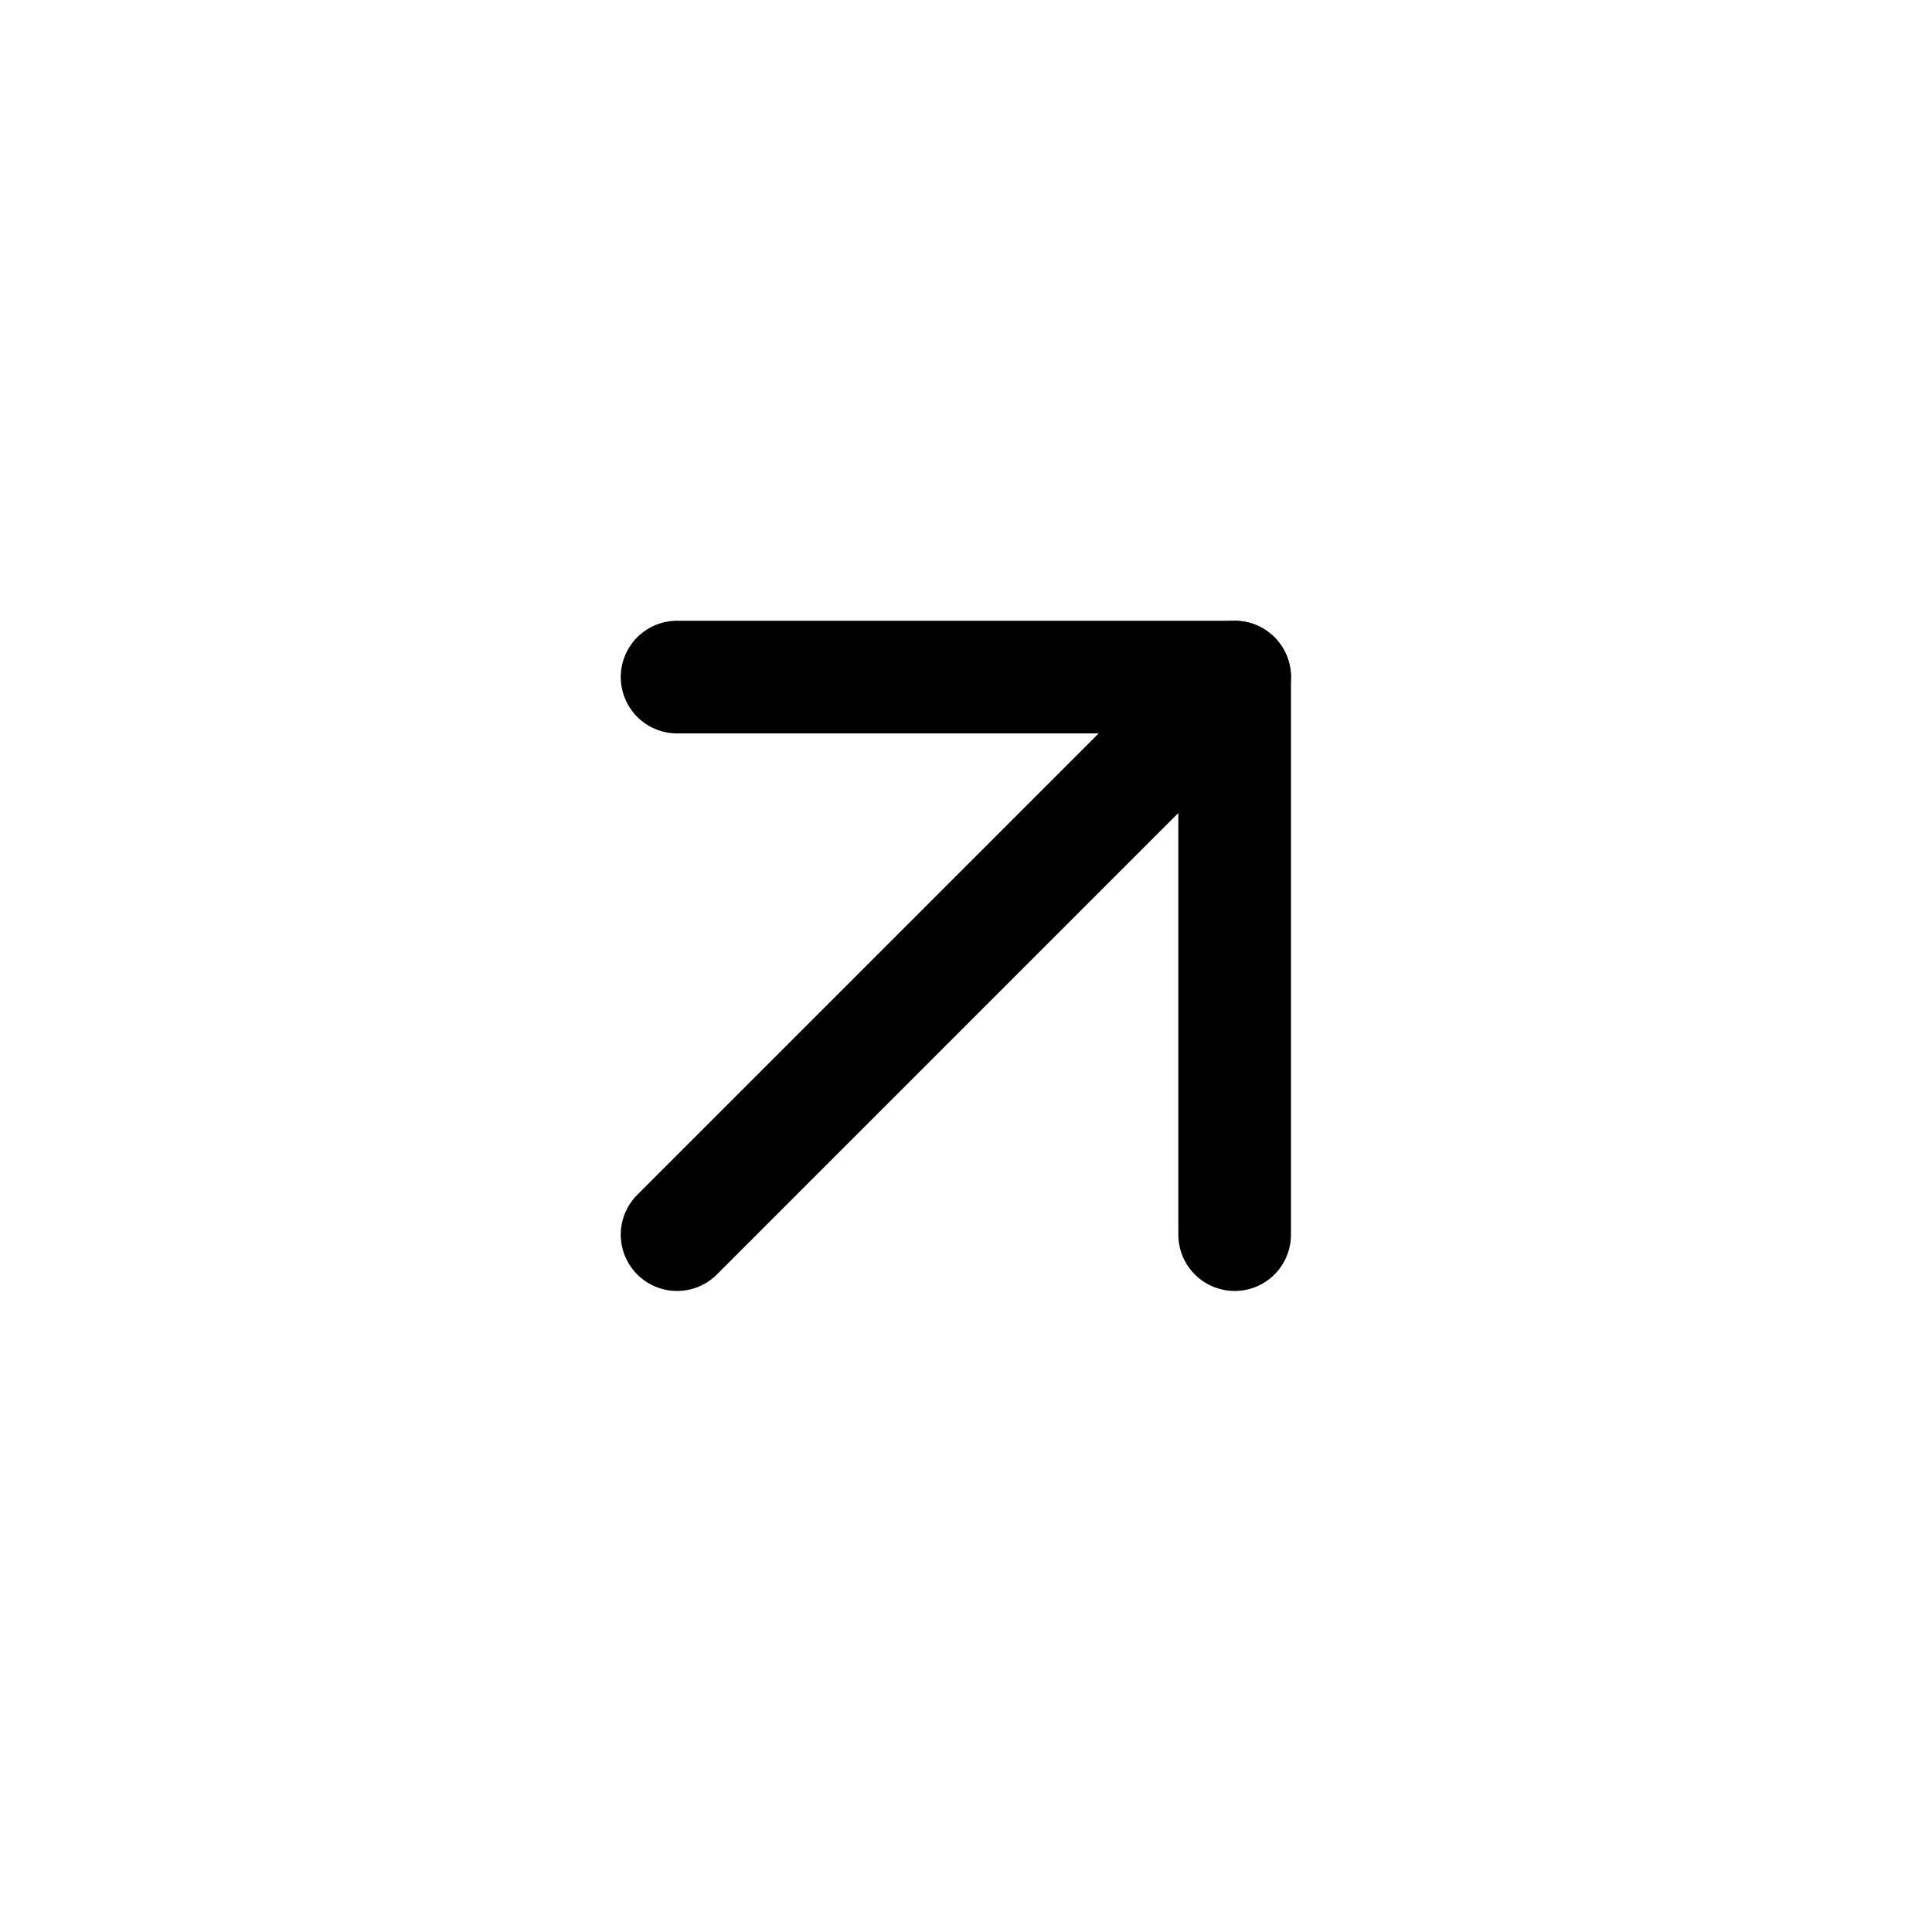
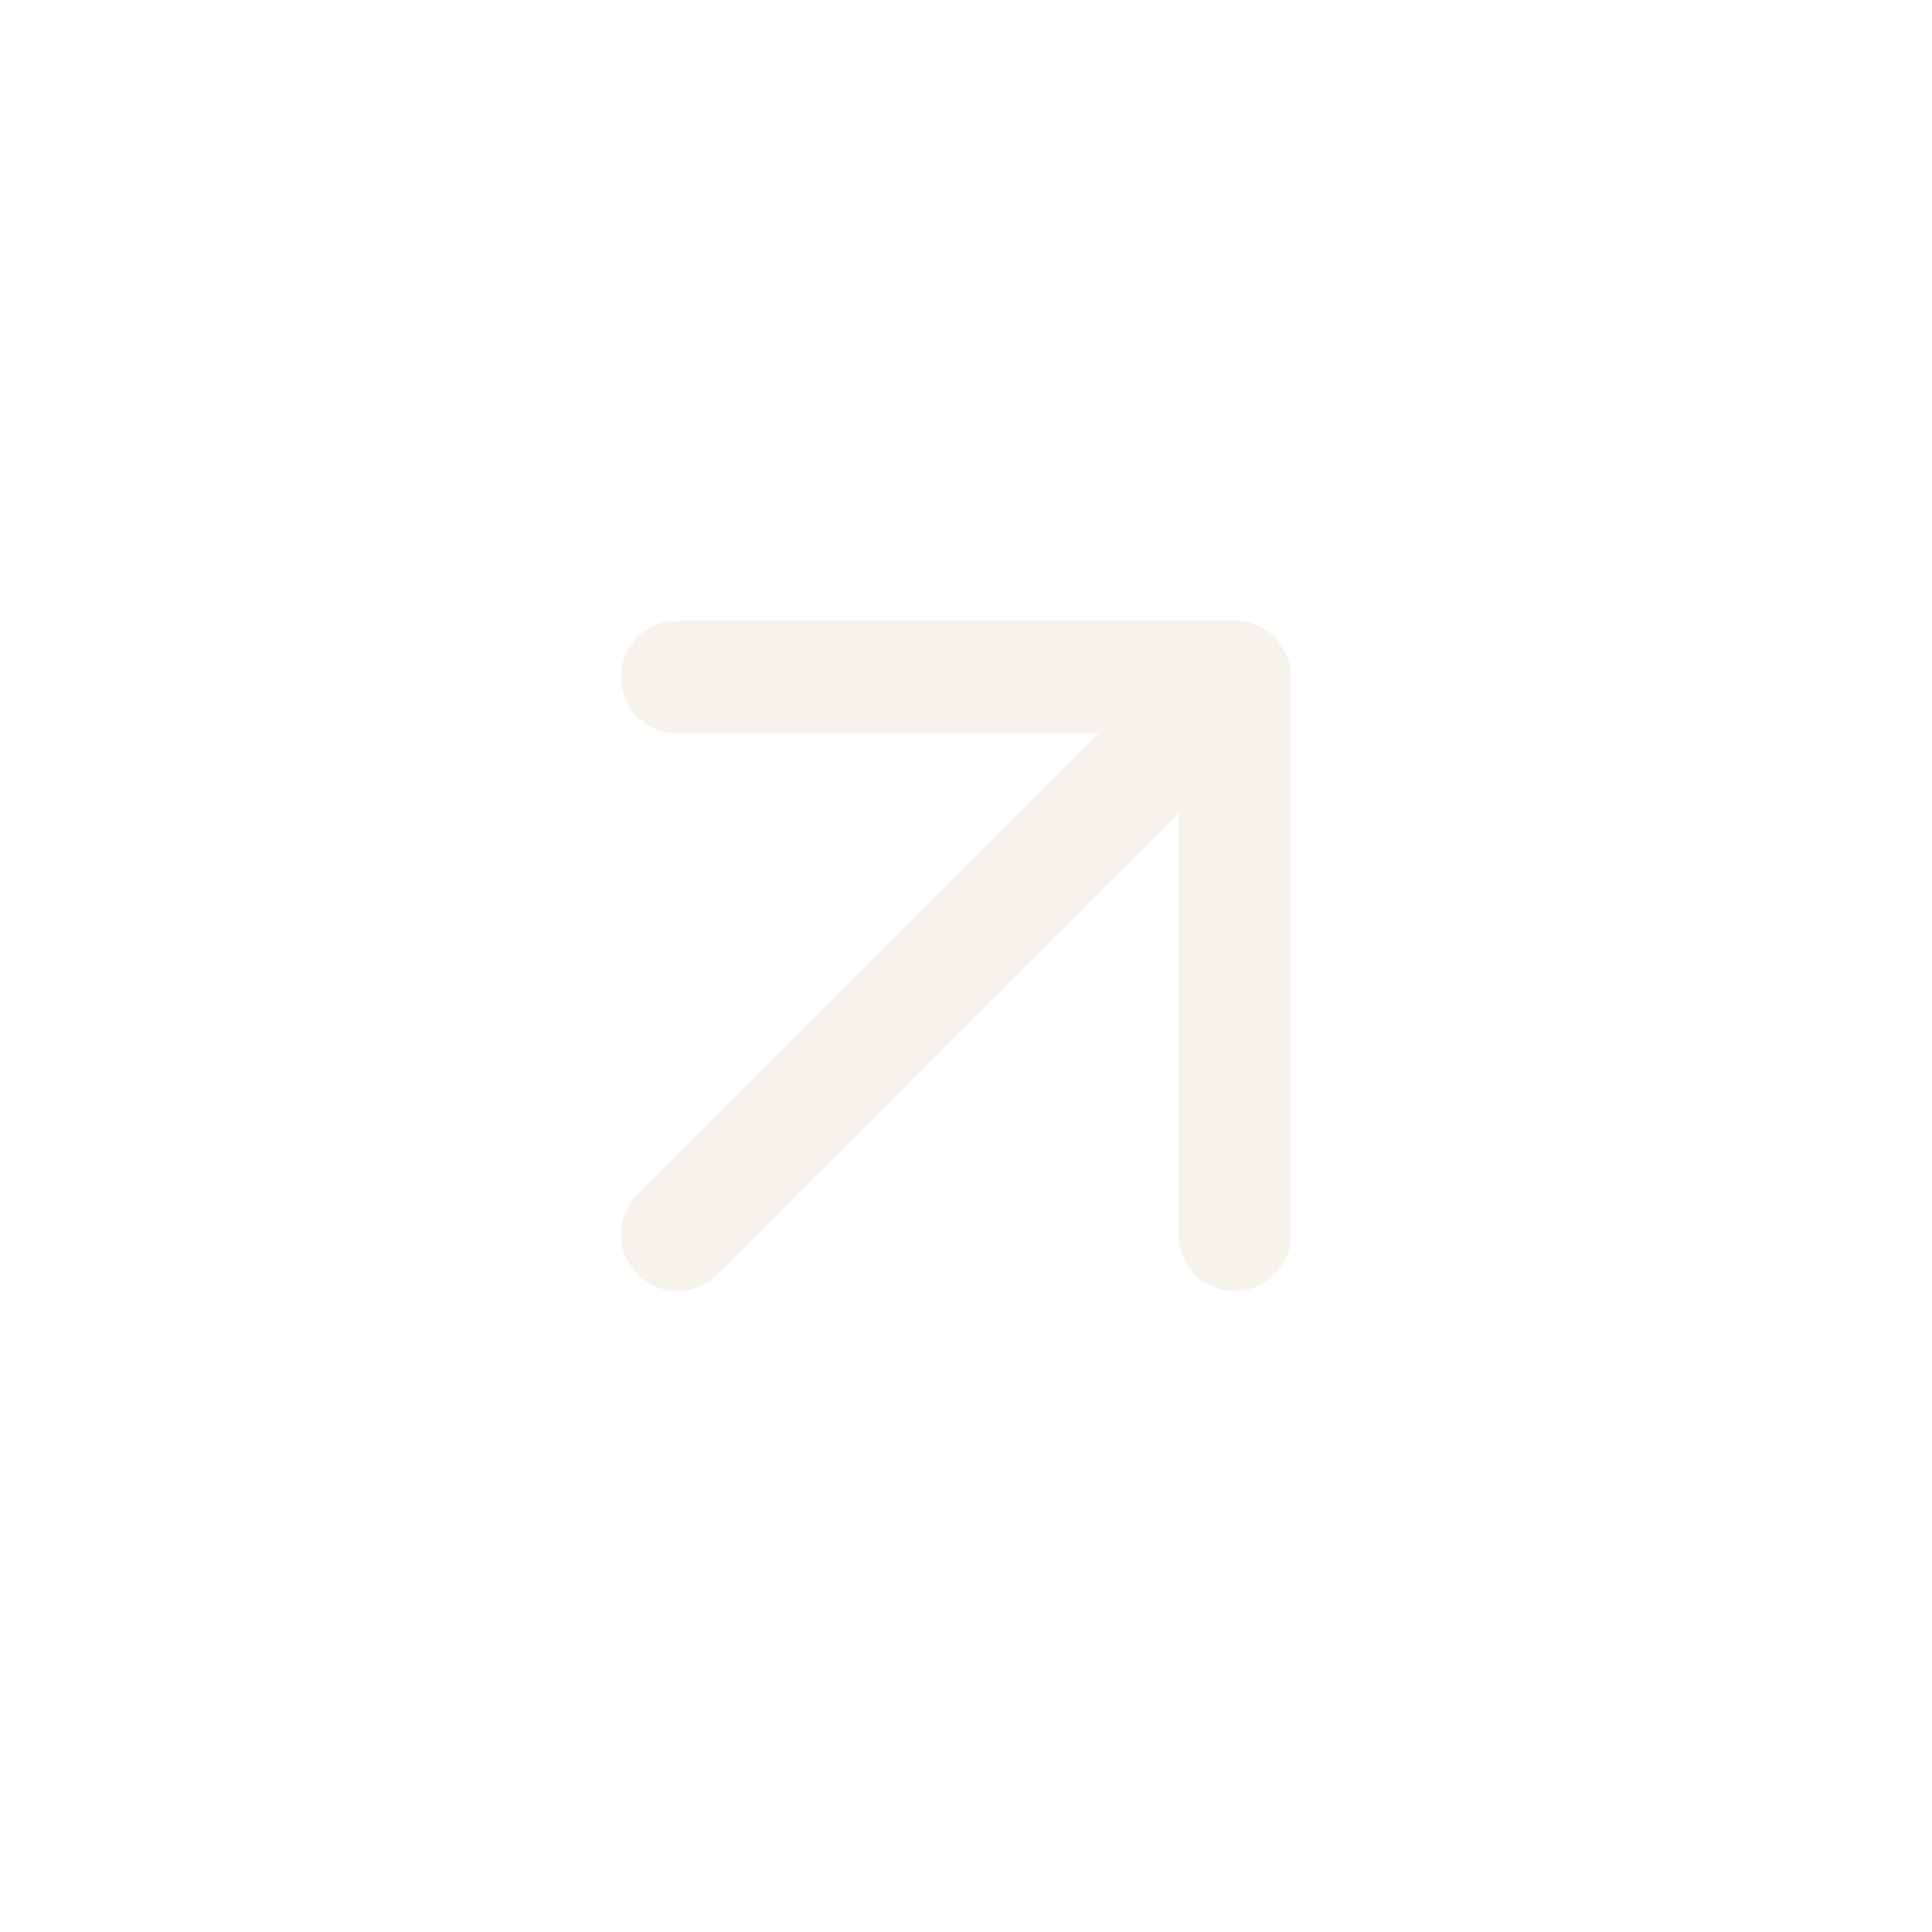
<svg xmlns="http://www.w3.org/2000/svg" width="20" height="20" viewBox="0 0 20 20" fill="none">
-   <path d="M7.009 12.781L12.781 7.009" stroke-width="1.166" stroke-linecap="round" stroke-linejoin="round" stroke="black" />
-   <path d="M7.009 7.009H12.781V12.781" stroke-width="1.166" stroke-linecap="round" stroke-linejoin="round" stroke="black" />
+   <path d="M7.009 12.781L12.781 7.009" stroke-width="1.166" stroke-linecap="round" stroke-linejoin="round" stroke="#f5f3eb" />
+   <path d="M7.009 7.009H12.781V12.781" stroke-width="1.166" stroke-linecap="round" stroke-linejoin="round" stroke="#f5f3eb" />
</svg>
